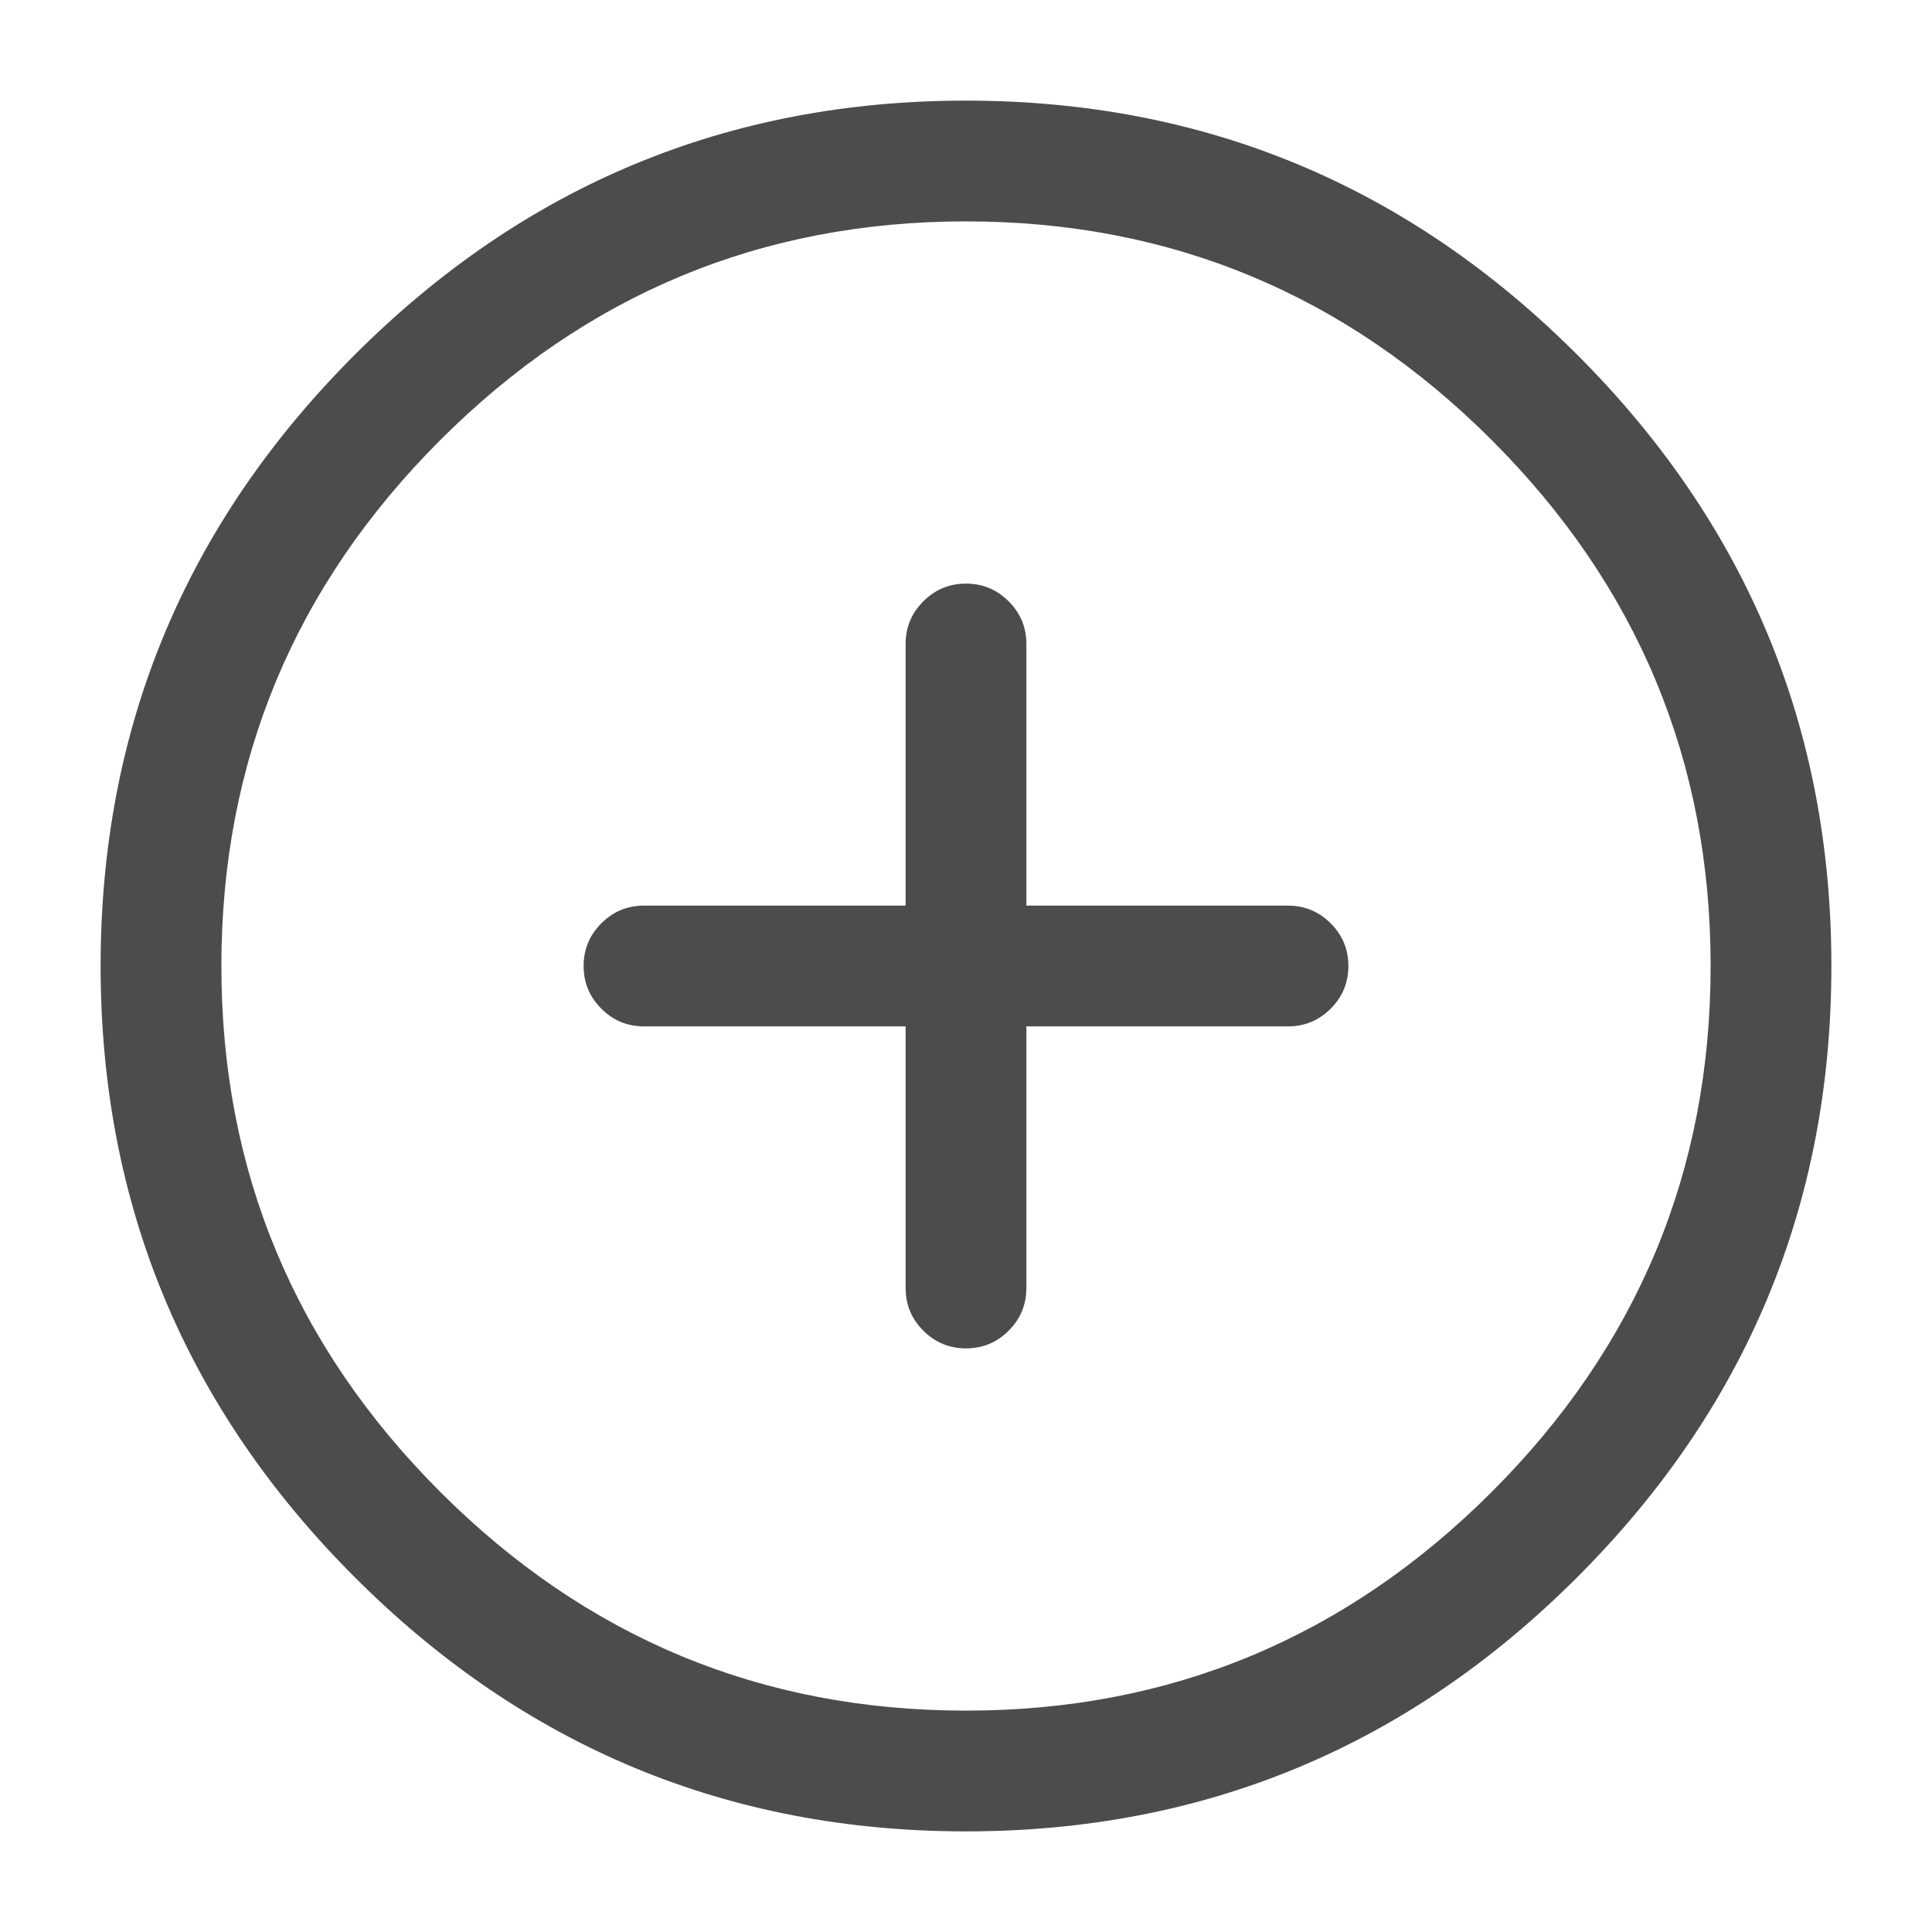
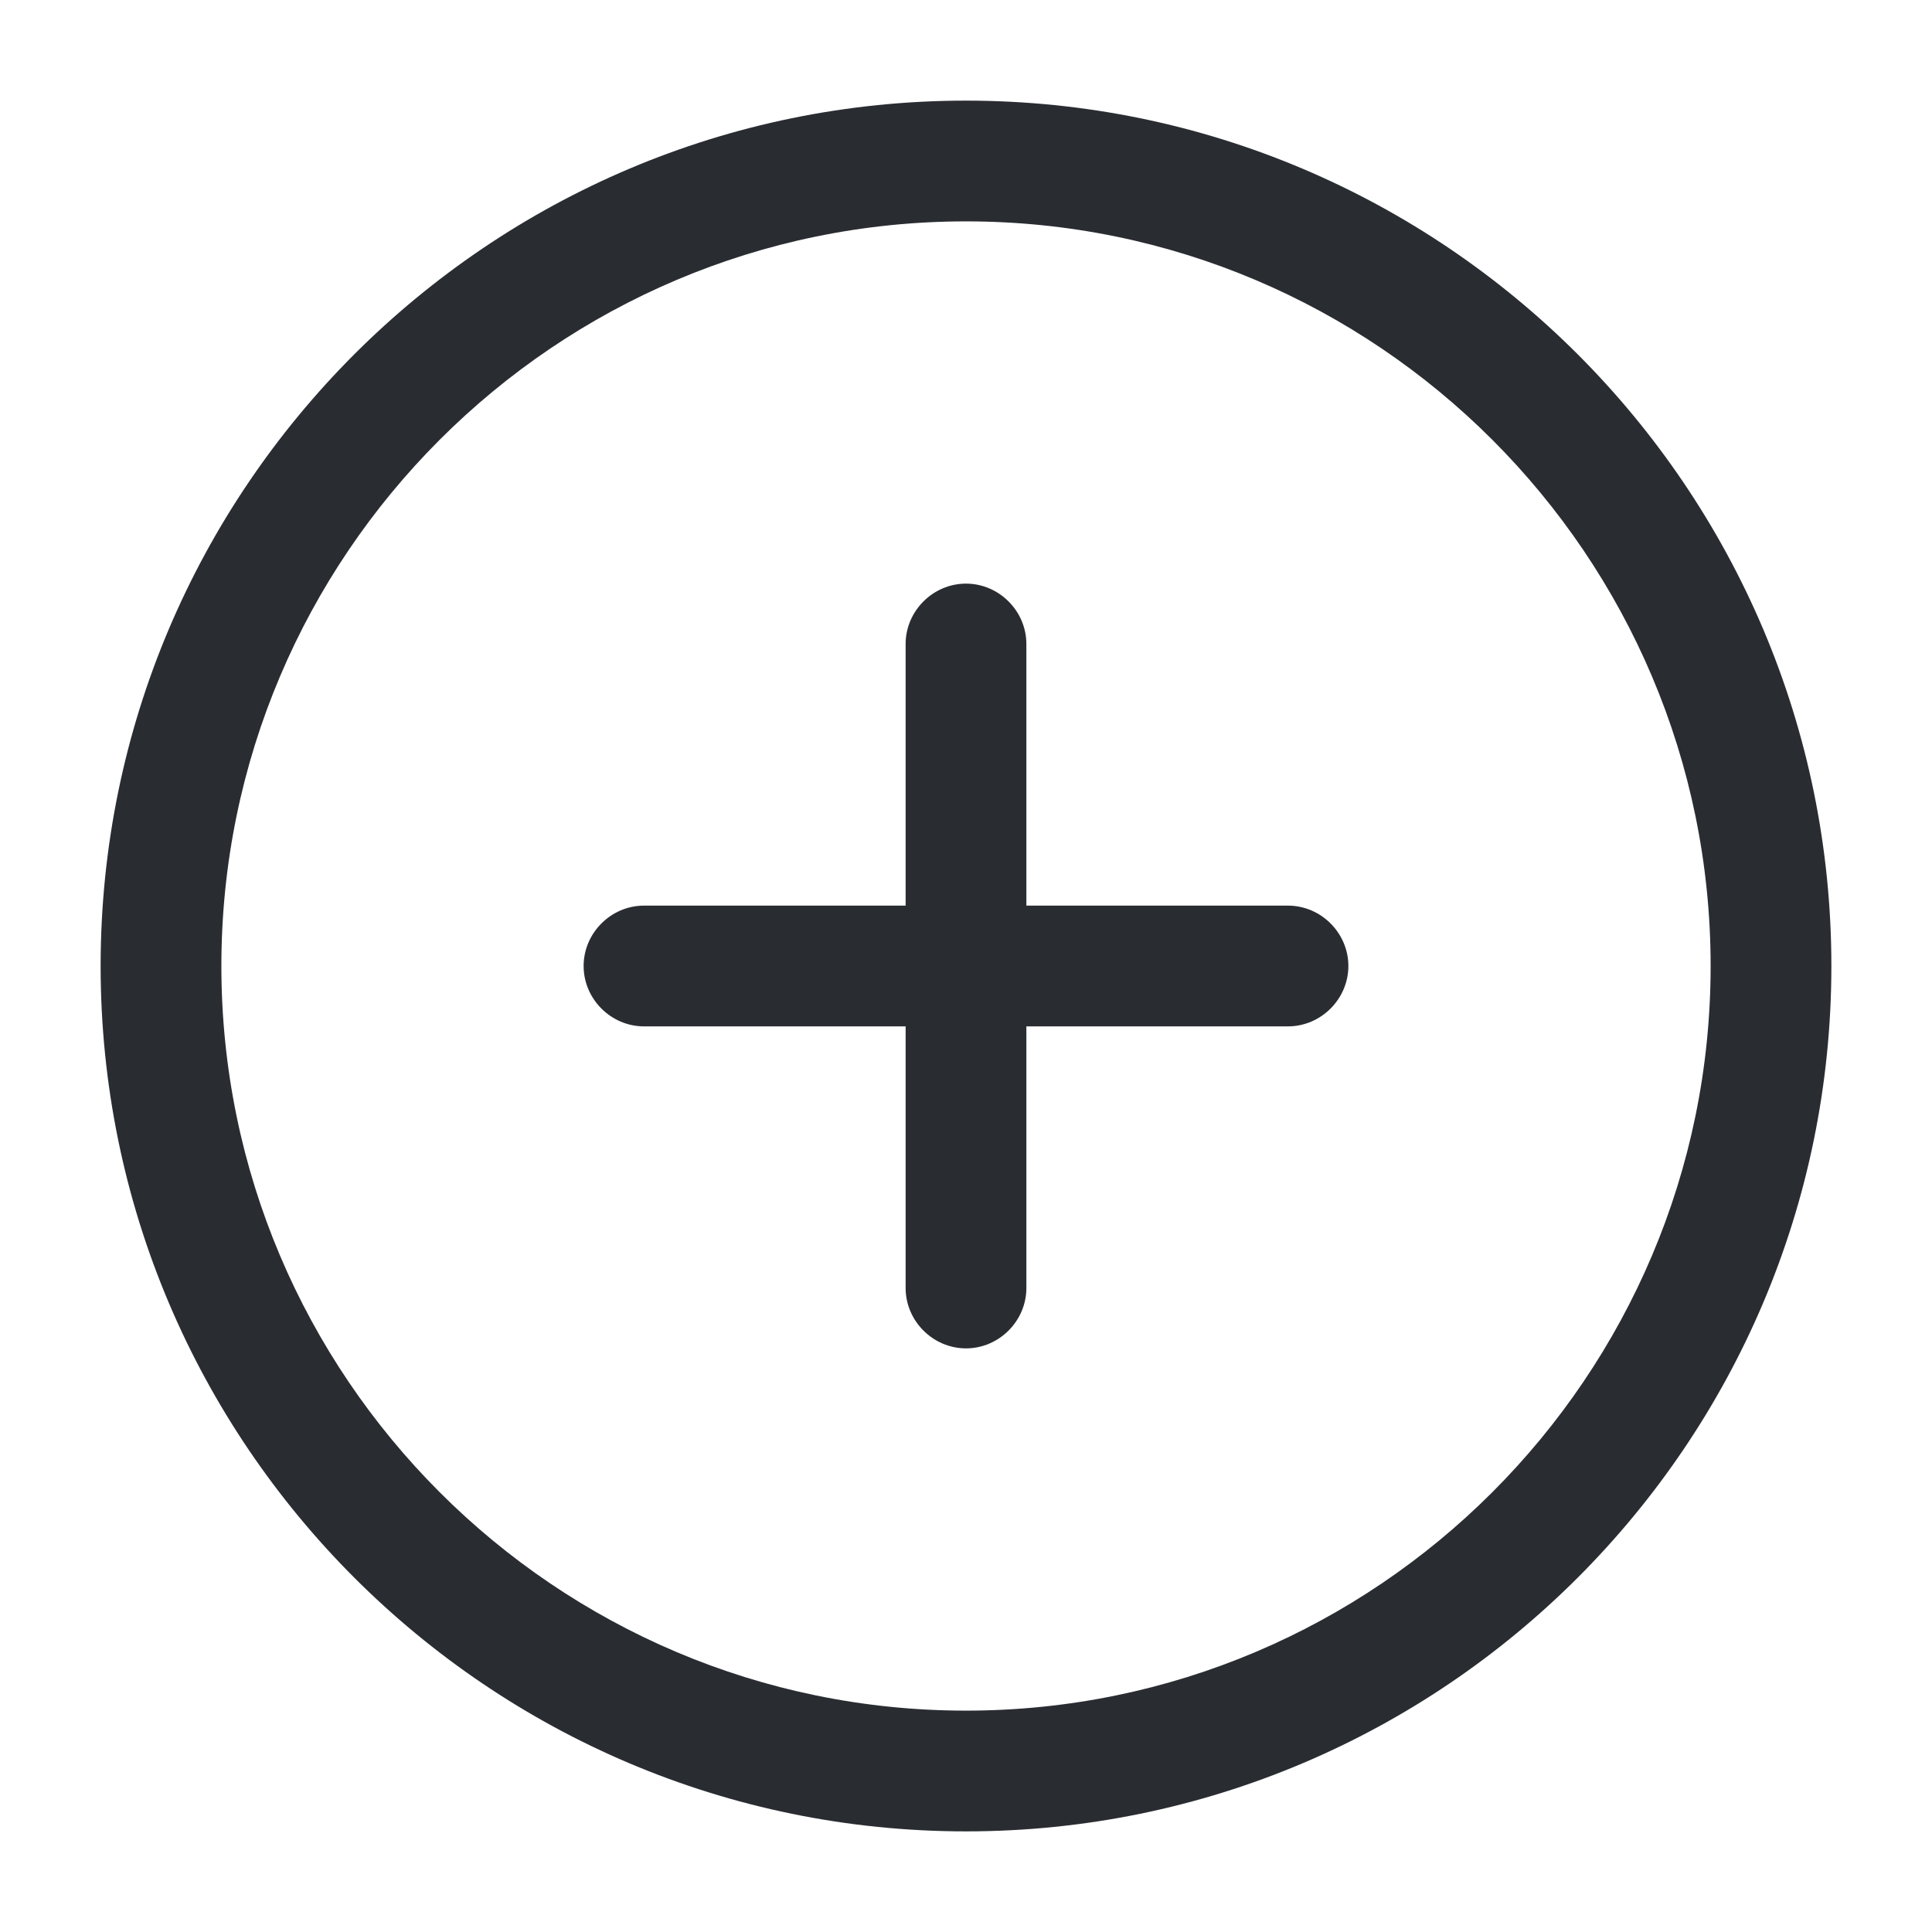
<svg xmlns="http://www.w3.org/2000/svg" width="24" height="24" viewBox="0 0 24 24">
  <defs />
-   <path fill="#4C4C4C" d="M12,22.75 Q7.564,22.75 4.407,19.593 Q1.25,16.436 1.25,12 Q1.25,7.564 4.407,4.407 Q7.564,1.25 12,1.25 Q16.436,1.25 19.593,4.407 Q22.75,7.564 22.75,12 Q22.75,16.436 19.593,19.593 Q16.436,22.75 12,22.75 Z M12,21.25 Q15.814,21.25 18.532,18.532 Q21.25,15.814 21.25,12 Q21.25,8.186 18.532,5.468 Q15.814,2.75 12,2.75 Q8.186,2.75 5.468,5.468 Q2.75,8.186 2.75,12 Q2.75,15.814 5.468,18.532 Q8.186,21.25 12,21.25 Z" />
-   <path fill="#4C4C4C" d="M8,11.25 L16,11.25 Q16.311,11.25 16.53,11.47 Q16.75,11.689 16.75,12 Q16.75,12.311 16.53,12.53 Q16.311,12.75 16,12.75 L8,12.75 Q7.689,12.75 7.47,12.53 Q7.25,12.311 7.25,12 Q7.25,11.689 7.47,11.47 Q7.689,11.25 8,11.25 Z" />
-   <path fill="#4C4C4C" d="M11.25,16 L11.25,8 Q11.25,7.689 11.47,7.47 Q11.689,7.25 12,7.25 Q12.311,7.25 12.53,7.47 Q12.75,7.689 12.75,8 L12.75,16 Q12.75,16.311 12.53,16.53 Q12.311,16.75 12,16.75 Q11.689,16.75 11.47,16.53 Q11.25,16.311 11.25,16 Z" />
+   <path fill="#292D32" d="M12,22.75 C6.07,22.75 1.25,17.93 1.25,12 C1.25,6.07 6.07,1.25 12,1.25 C17.93,1.25 22.75,6.07 22.75,12 C22.75,17.93 17.93,22.75 12,22.75 Z M12,2.75 C6.9,2.75 2.75,6.9 2.75,12 C2.75,17.1 6.9,21.25 12,21.25 C17.1,21.25 21.25,17.1 21.25,12 C21.25,6.9 17.1,2.75 12,2.75 Z" />
+   <path fill="#292D32" d="M16,12.75 L8,12.75 C7.59,12.75 7.25,12.41 7.25,12 C7.25,11.59 7.59,11.25 8,11.25 L16,11.25 C16.41,11.25 16.75,11.59 16.75,12 C16.75,12.41 16.41,12.75 16,12.75 Z" />
+   <path fill="#292D32" d="M12,16.75 C11.59,16.75 11.25,16.41 11.25,16 L11.25,8 C11.25,7.59 11.59,7.25 12,7.25 C12.41,7.25 12.75,7.59 12.75,8 L12.75,16 C12.75,16.41 12.41,16.75 12,16.75 Z" />
</svg>
